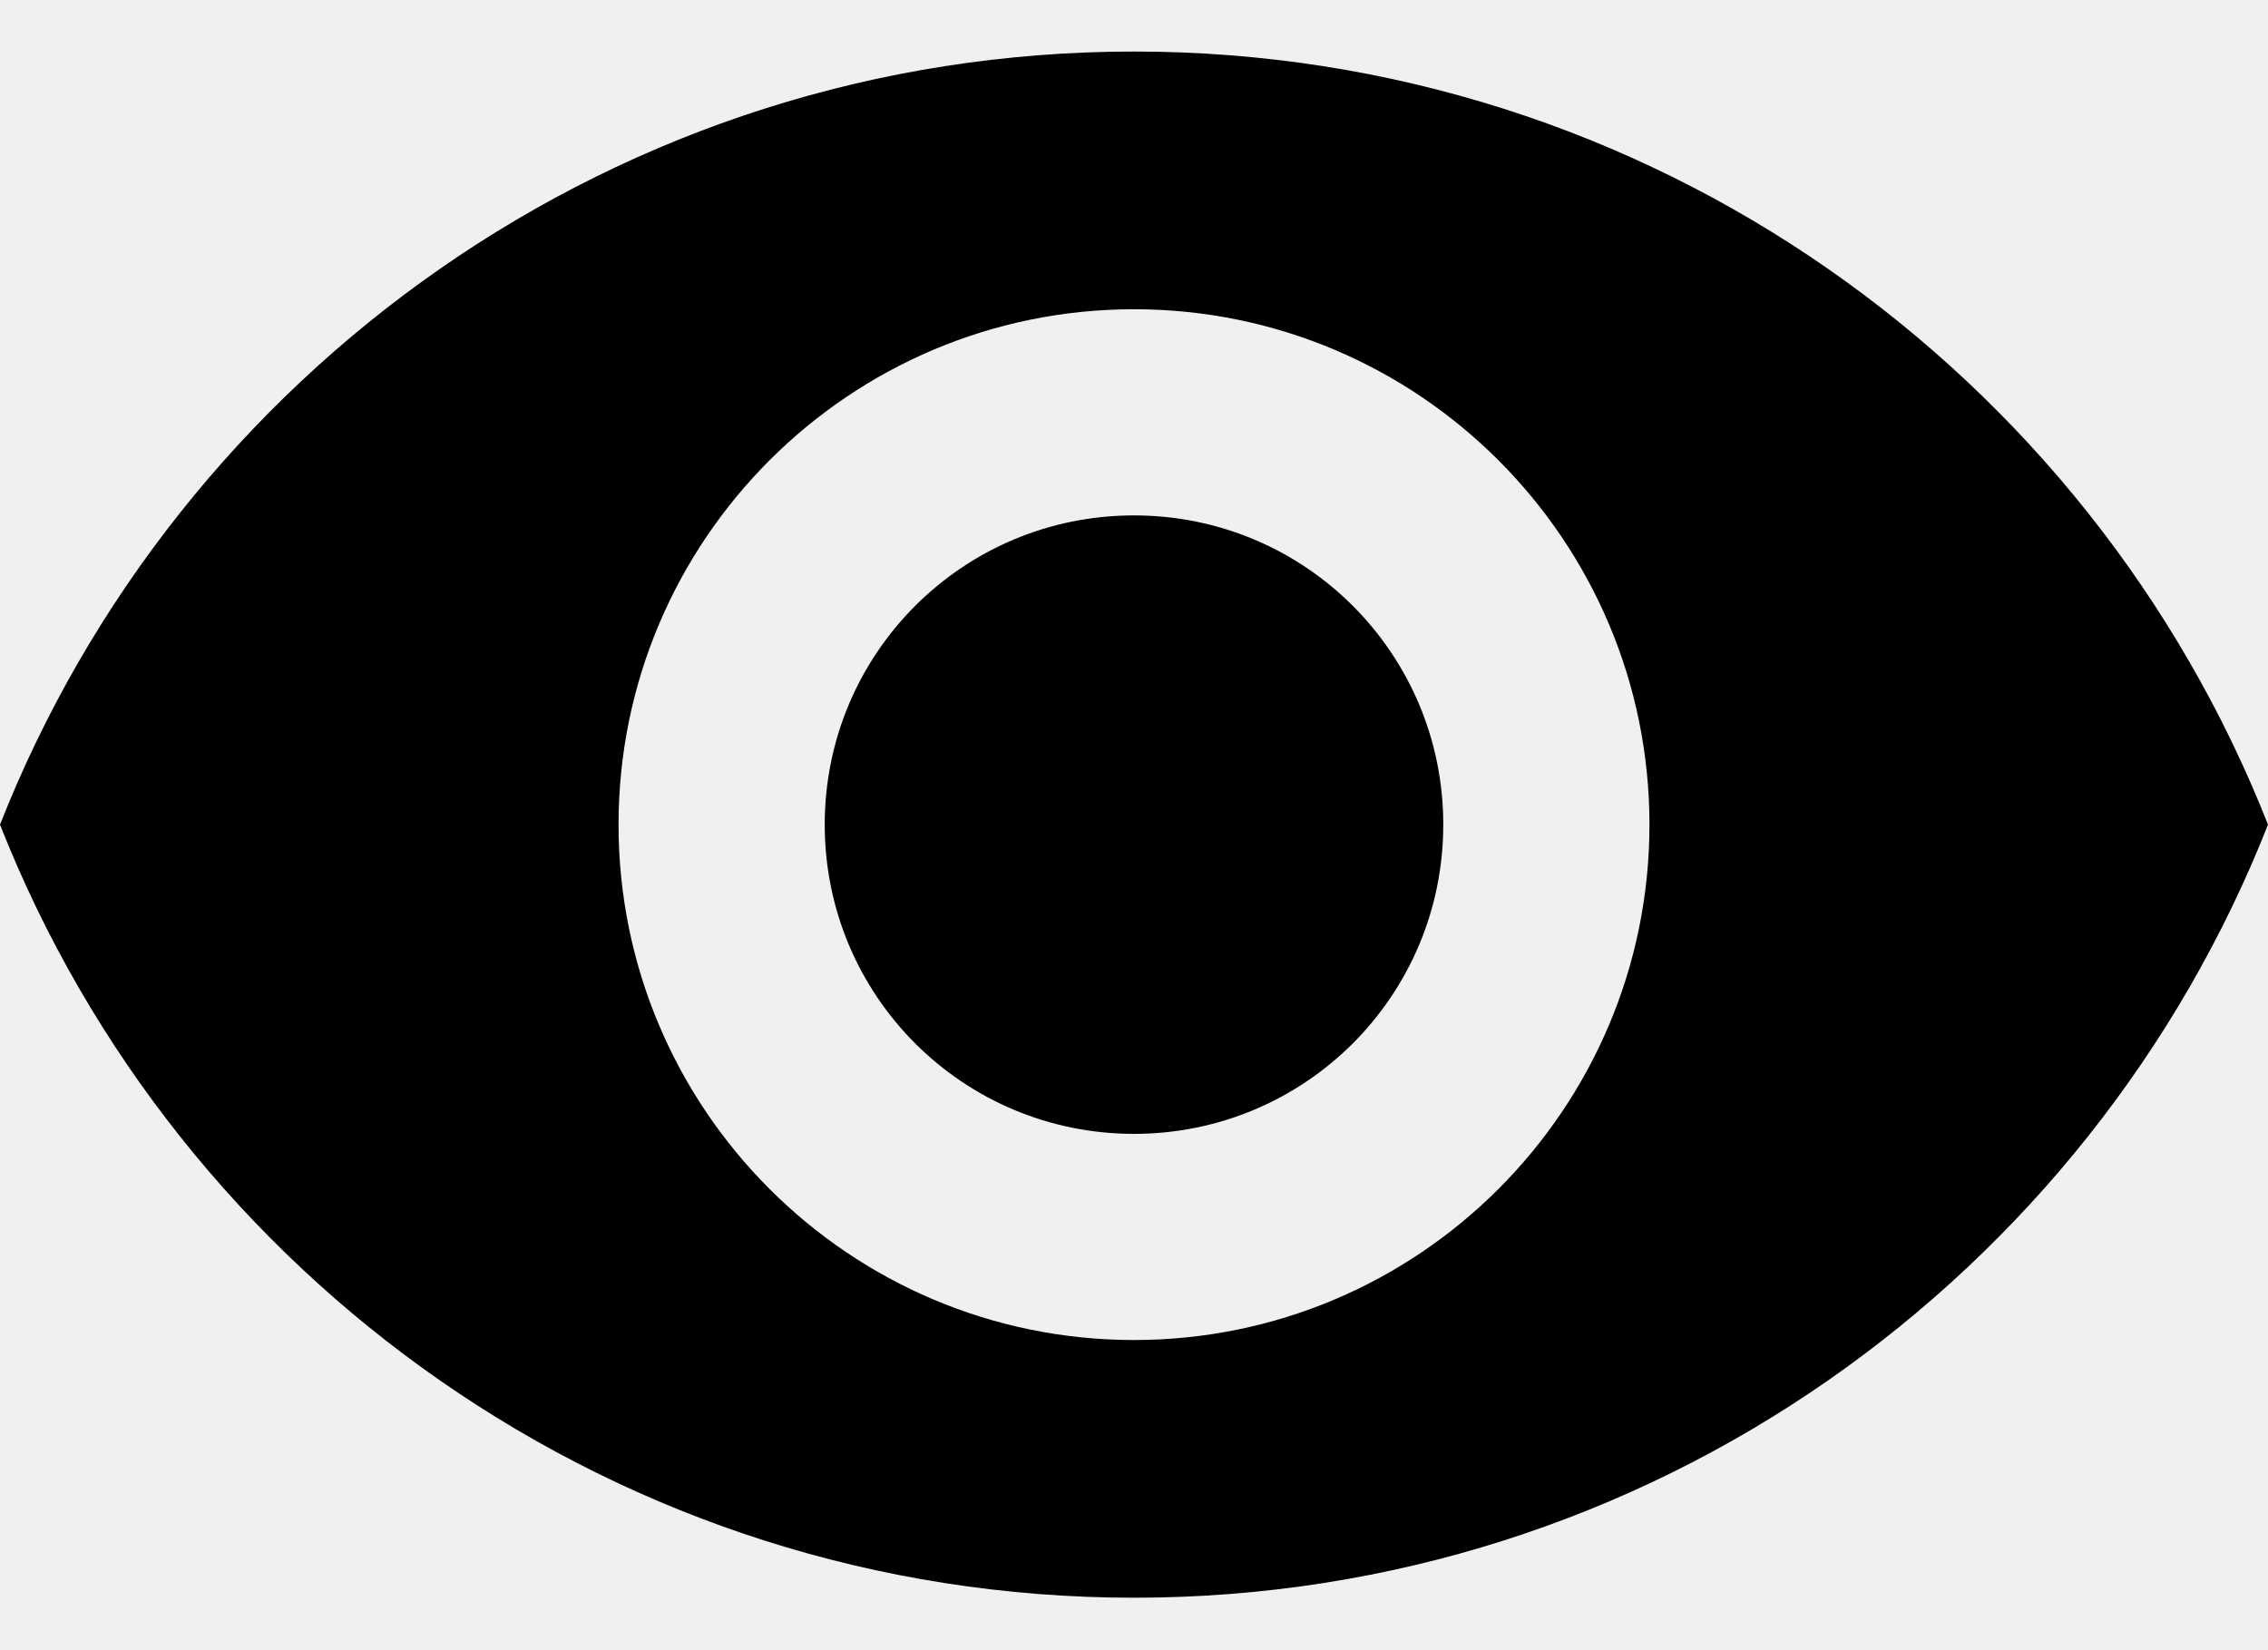
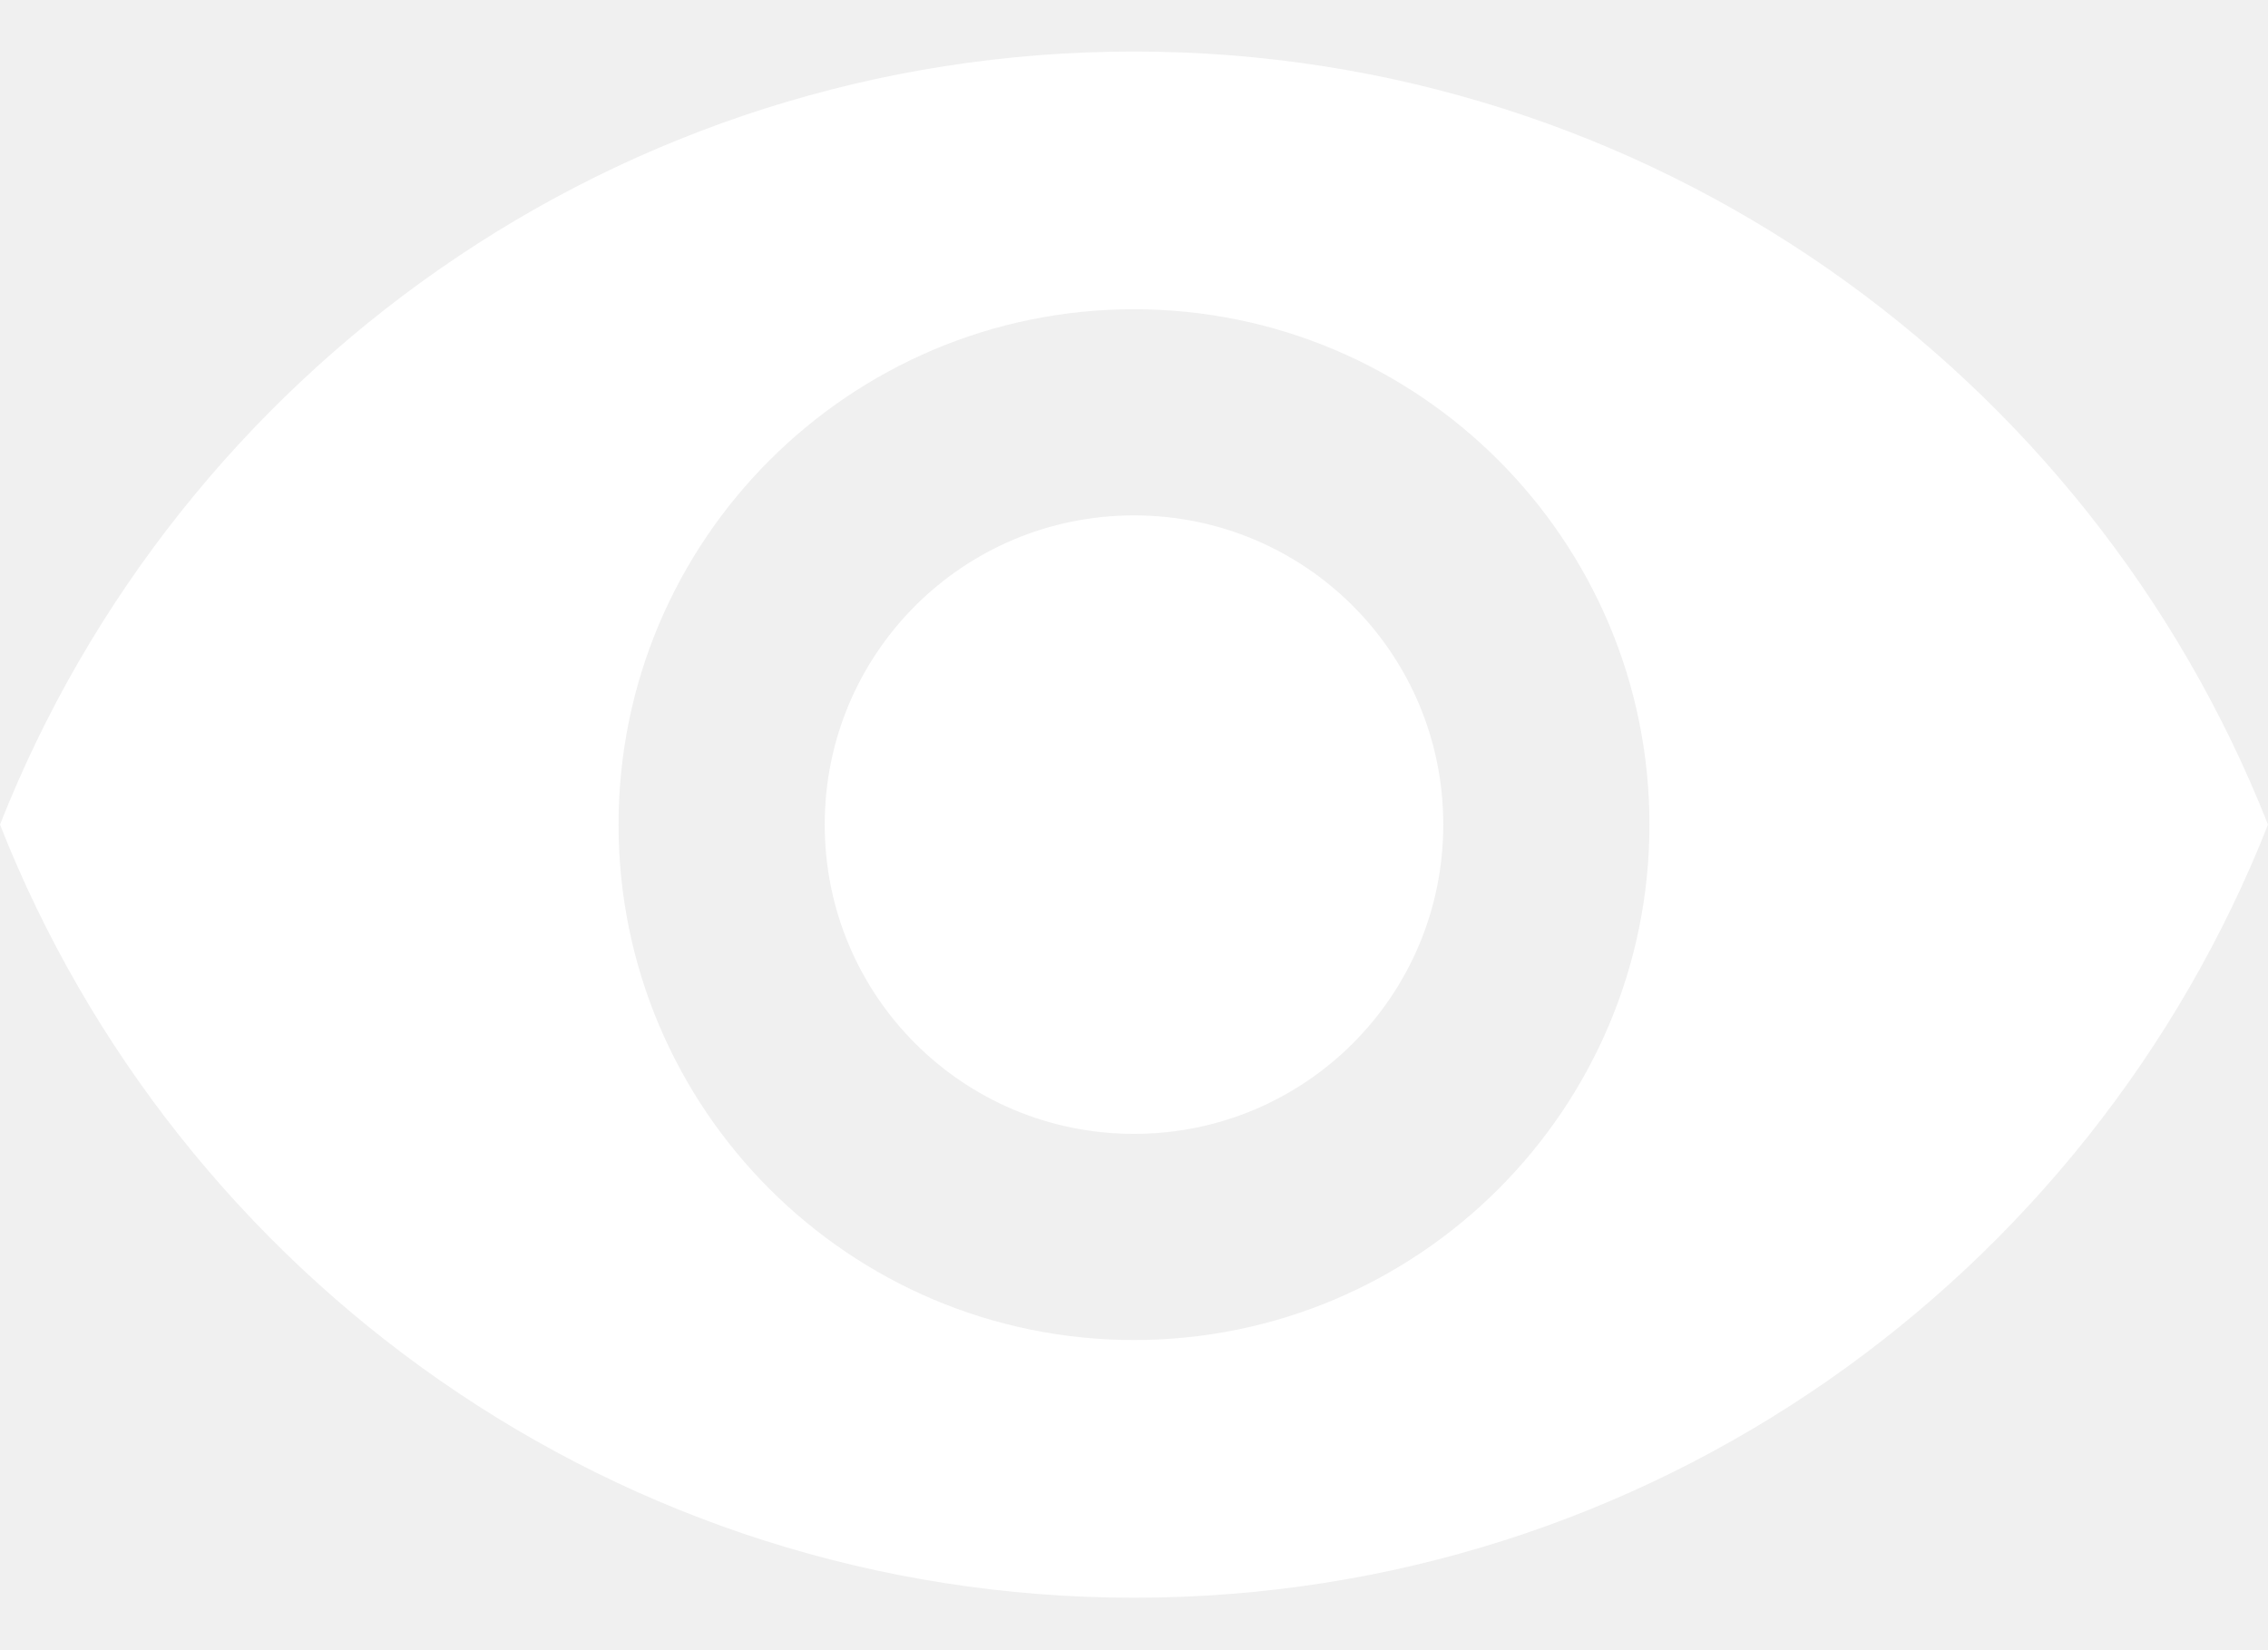
<svg xmlns="http://www.w3.org/2000/svg" width="22" height="16" viewBox="0 0 22 16" fill="none">
-   <path fill-rule="evenodd" clip-rule="evenodd" d="M11 0.5C6 0.5 1.73 3.61 0 8C1.73 12.39 6 15.5 11 15.5C16 15.5 20.27 12.39 22 8C20.27 3.61 16 0.5 11 0.5ZM11 13C8.24 13 6 10.76 6 8C6 5.24 8.24 3 11 3C13.76 3 16 5.24 16 8C16 10.76 13.76 13 11 13ZM11 5C9.34 5 8 6.34 8 8C8 9.66 9.34 11 11 11C12.66 11 14 9.66 14 8C14 6.34 12.66 5 11 5Z" fill="black" />
+   <path fill-rule="evenodd" clip-rule="evenodd" d="M11 0.5C6 0.5 1.73 3.61 0 8C1.73 12.39 6 15.5 11 15.5C16 15.5 20.27 12.39 22 8C20.27 3.61 16 0.5 11 0.5ZM11 13C8.24 13 6 10.76 6 8C6 5.24 8.24 3 11 3C13.76 3 16 5.24 16 8C16 10.76 13.76 13 11 13ZM11 5C9.34 5 8 6.34 8 8C8 9.66 9.34 11 11 11C12.66 11 14 9.66 14 8C14 6.34 12.66 5 11 5Z" fill="#fff" />
</svg>
